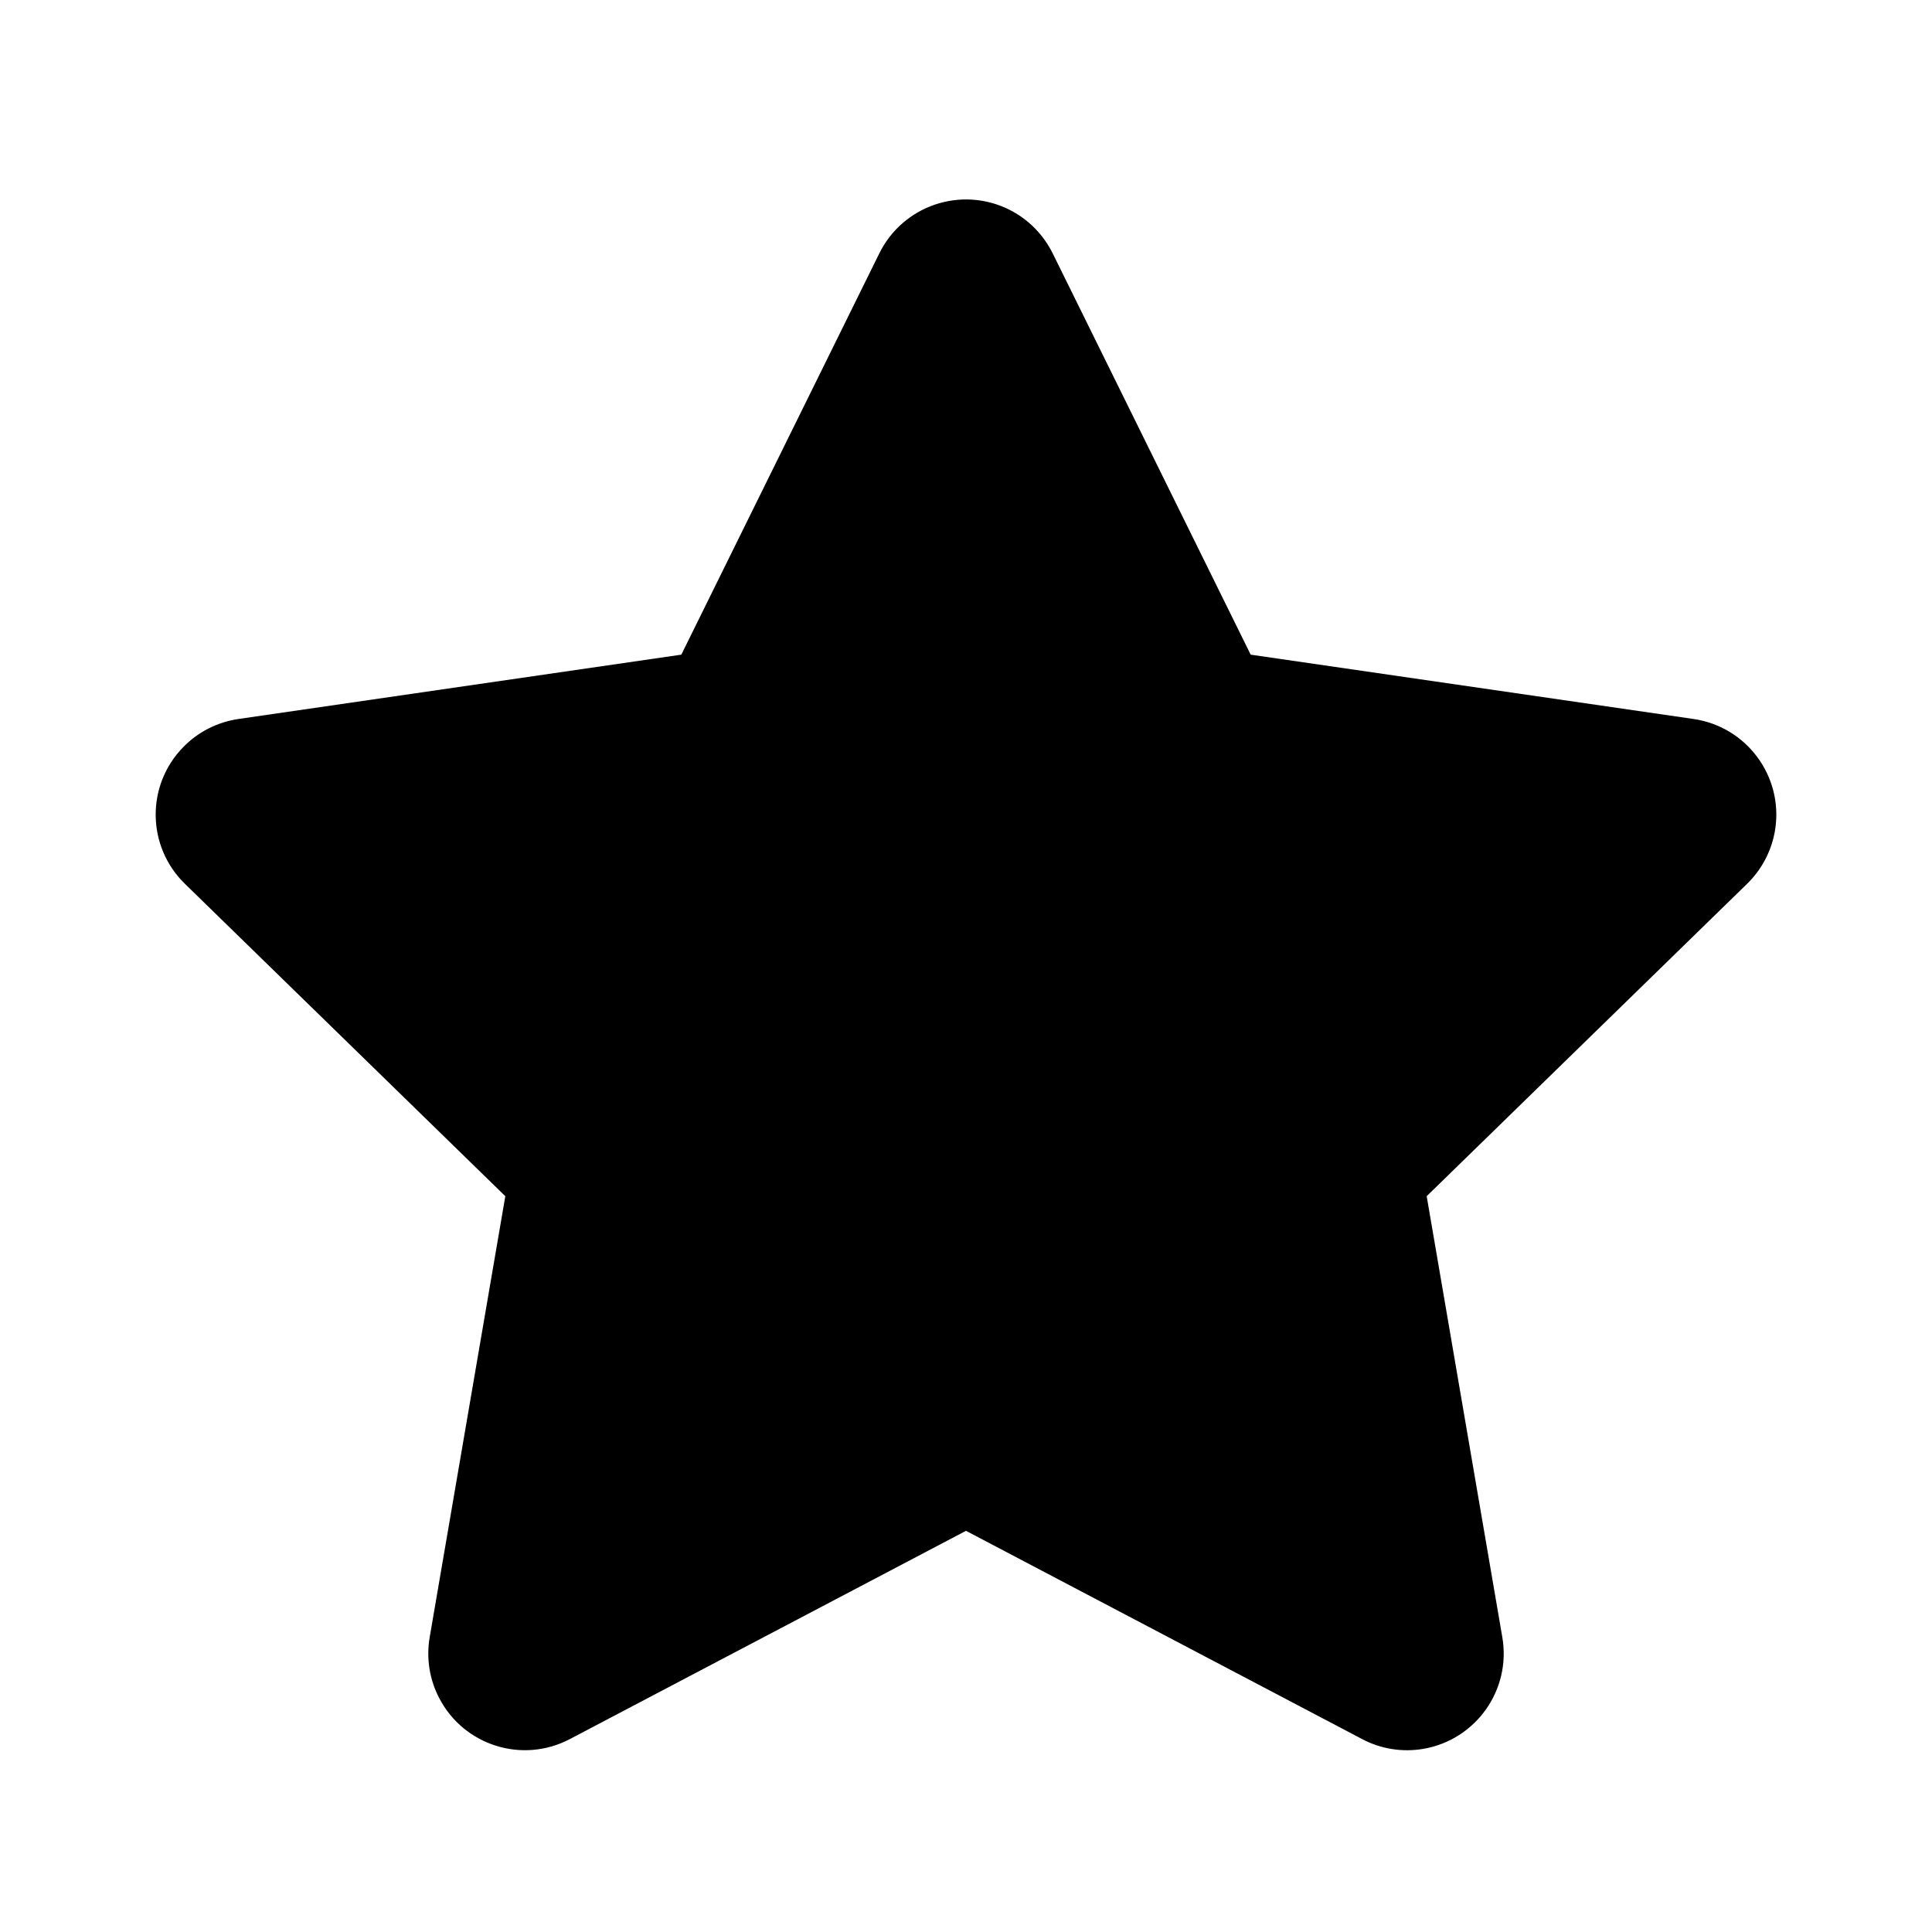
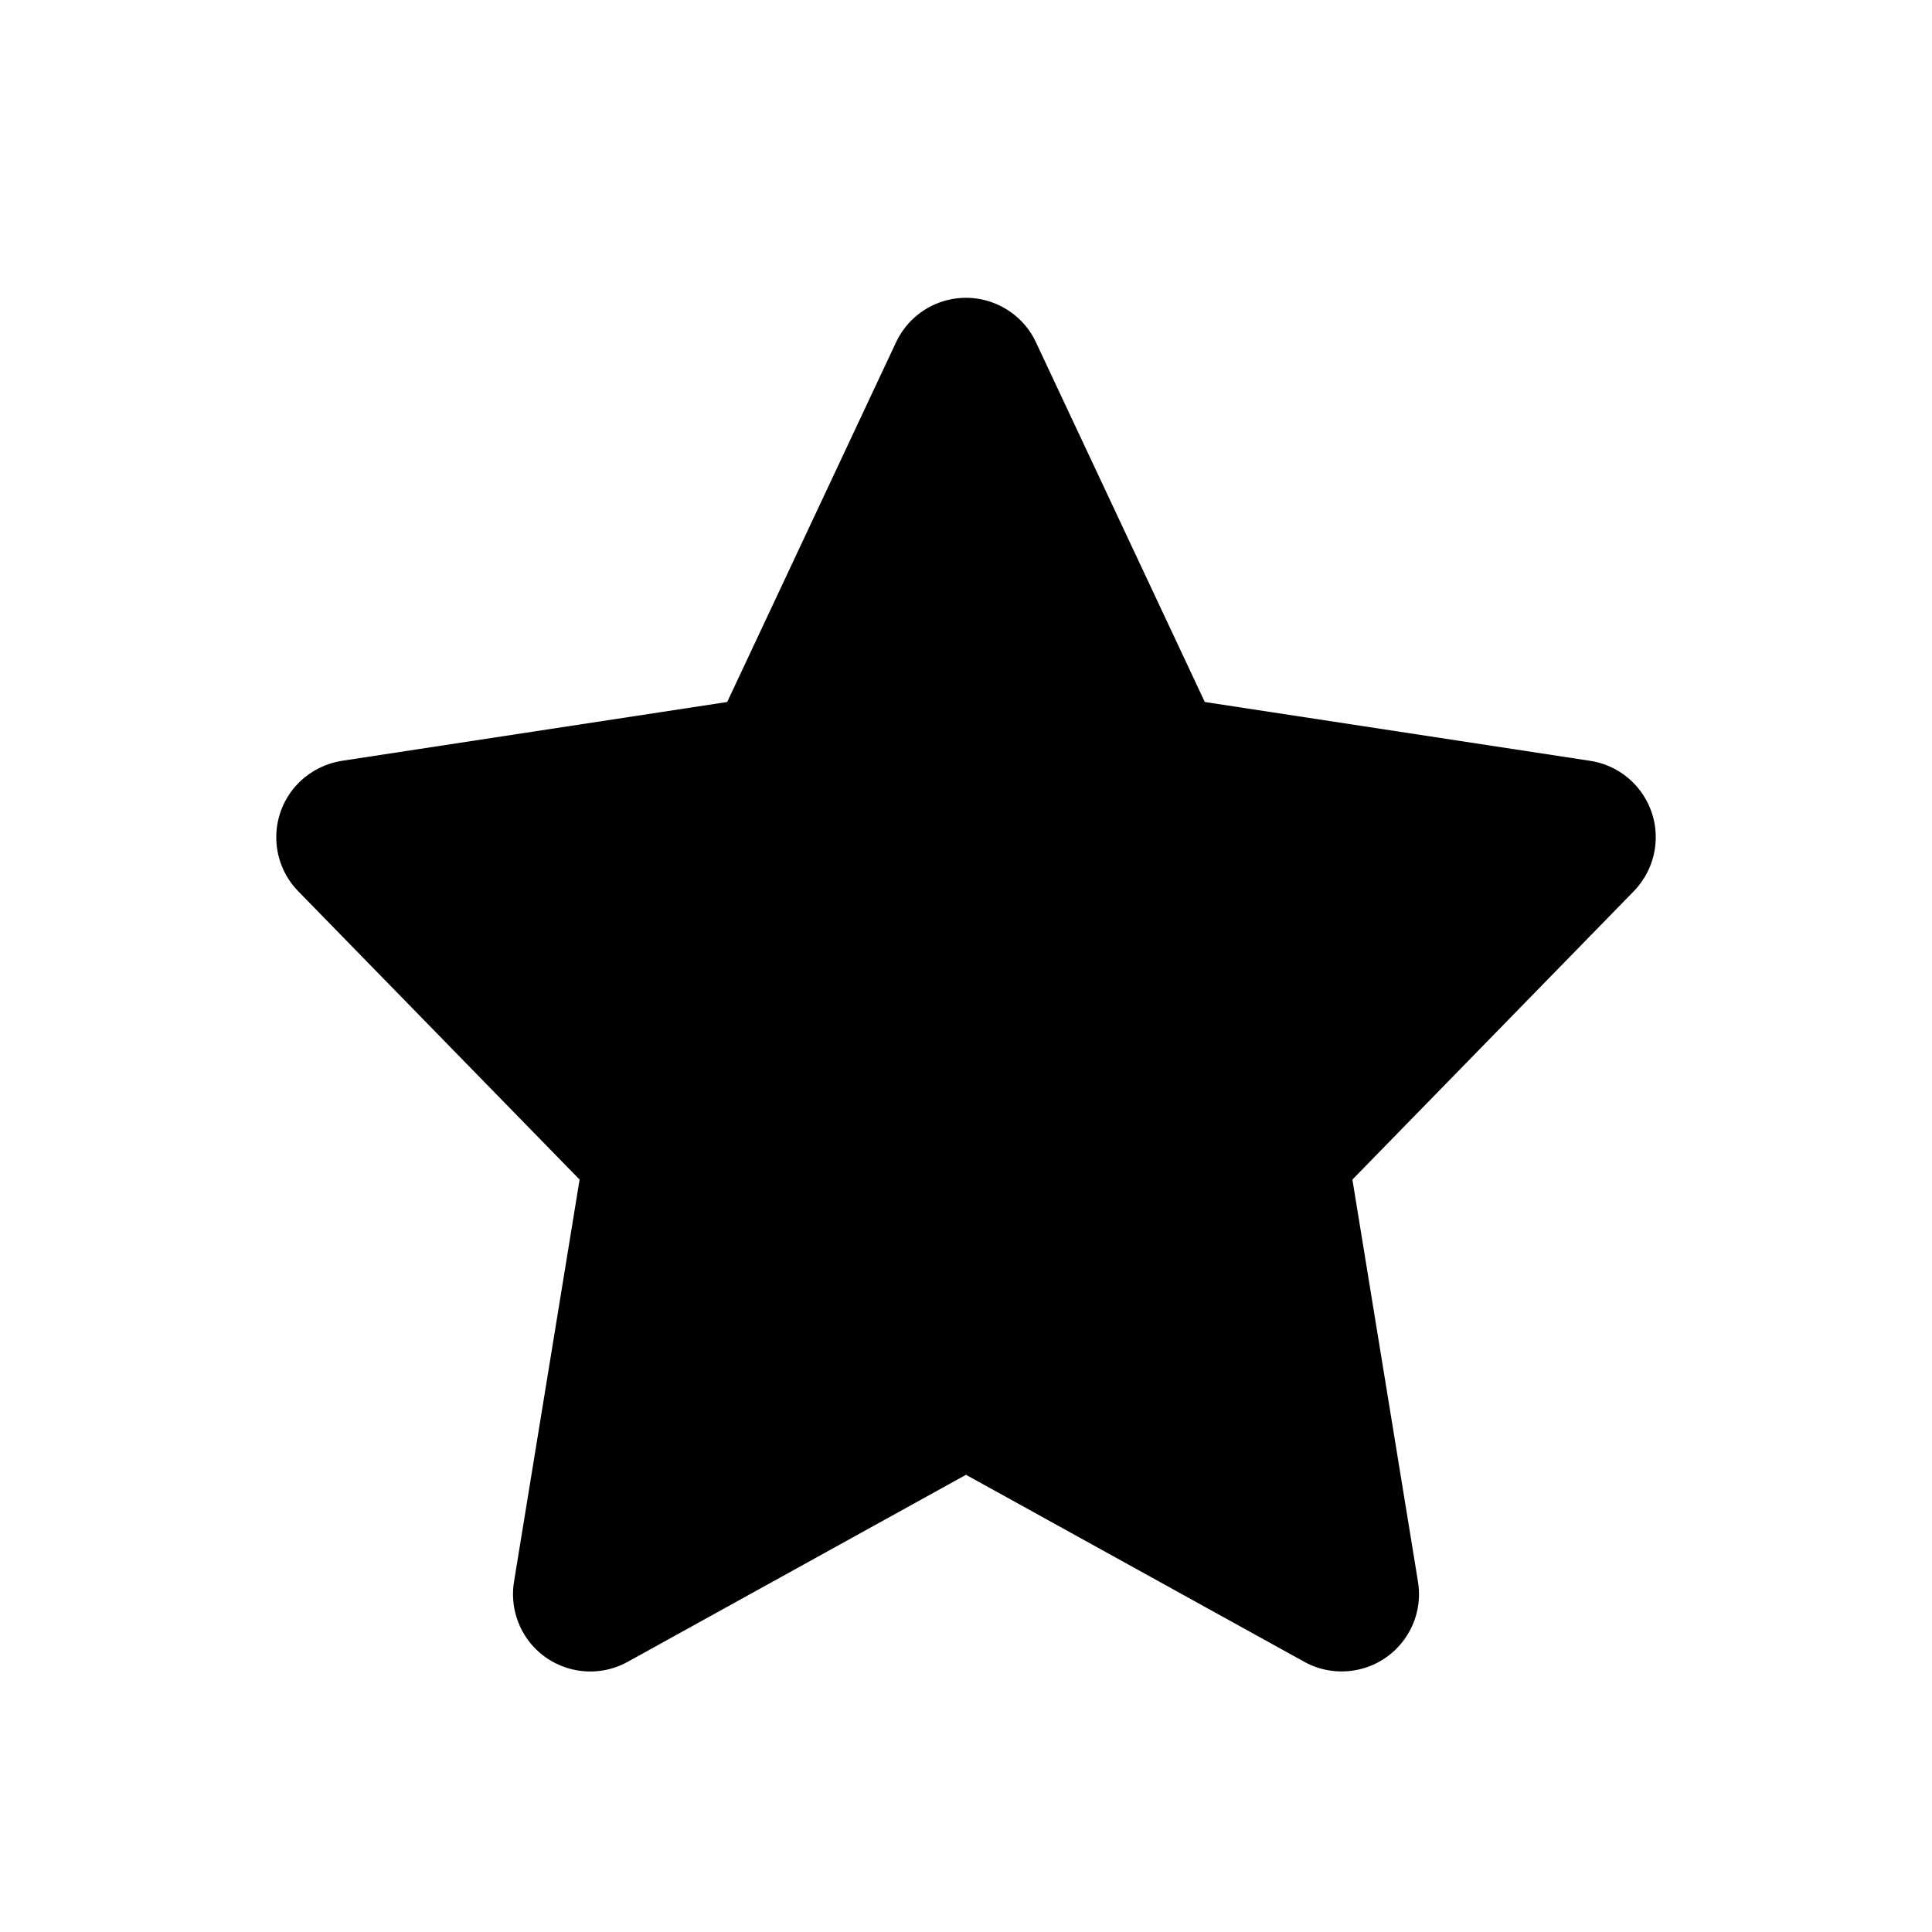
<svg id="star-filled" viewBox="0 0 20 20">
-   <path d="M10,15.847 L5.899,18.003 C5.41,18.26 4.806,18.072 4.549,17.583 C4.446,17.389 4.411,17.166 4.448,16.949 L5.231,12.383 L1.914,9.149 C1.518,8.763 1.51,8.13 1.896,7.735 C2.049,7.577 2.25,7.475 2.468,7.443 L7.053,6.777 L9.103,2.622 C9.348,2.127 9.947,1.924 10.443,2.168 C10.64,2.265 10.799,2.425 10.897,2.622 L12.947,6.777 L17.532,7.443 C18.079,7.523 18.457,8.03 18.378,8.577 C18.346,8.794 18.244,8.995 18.086,9.149 L14.769,12.383 L15.552,16.949 C15.645,17.493 15.28,18.01 14.735,18.104 C14.518,18.141 14.295,18.106 14.101,18.003 L10,15.847 Z" />
+   <path d="M5.321,16.374 L6,12.211 L3.087,9.226 C2.779,8.91 2.785,8.403 3.101,8.095 C3.221,7.978 3.374,7.902 3.539,7.876 L7.528,7.267 L9.276,3.543 C9.464,3.143 9.94,2.971 10.34,3.159 C10.509,3.238 10.645,3.374 10.724,3.543 L12.472,7.267 L16.461,7.876 C16.898,7.943 17.198,8.351 17.131,8.788 C17.106,8.953 17.029,9.106 16.913,9.226 L14,12.211 L14.679,16.374 C14.75,16.81 14.454,17.221 14.018,17.292 C13.841,17.321 13.659,17.29 13.502,17.203 L10,15.267 L6.498,17.203 C6.111,17.417 5.624,17.277 5.41,16.89 C5.324,16.733 5.292,16.551 5.321,16.374 Z" />
</svg>
